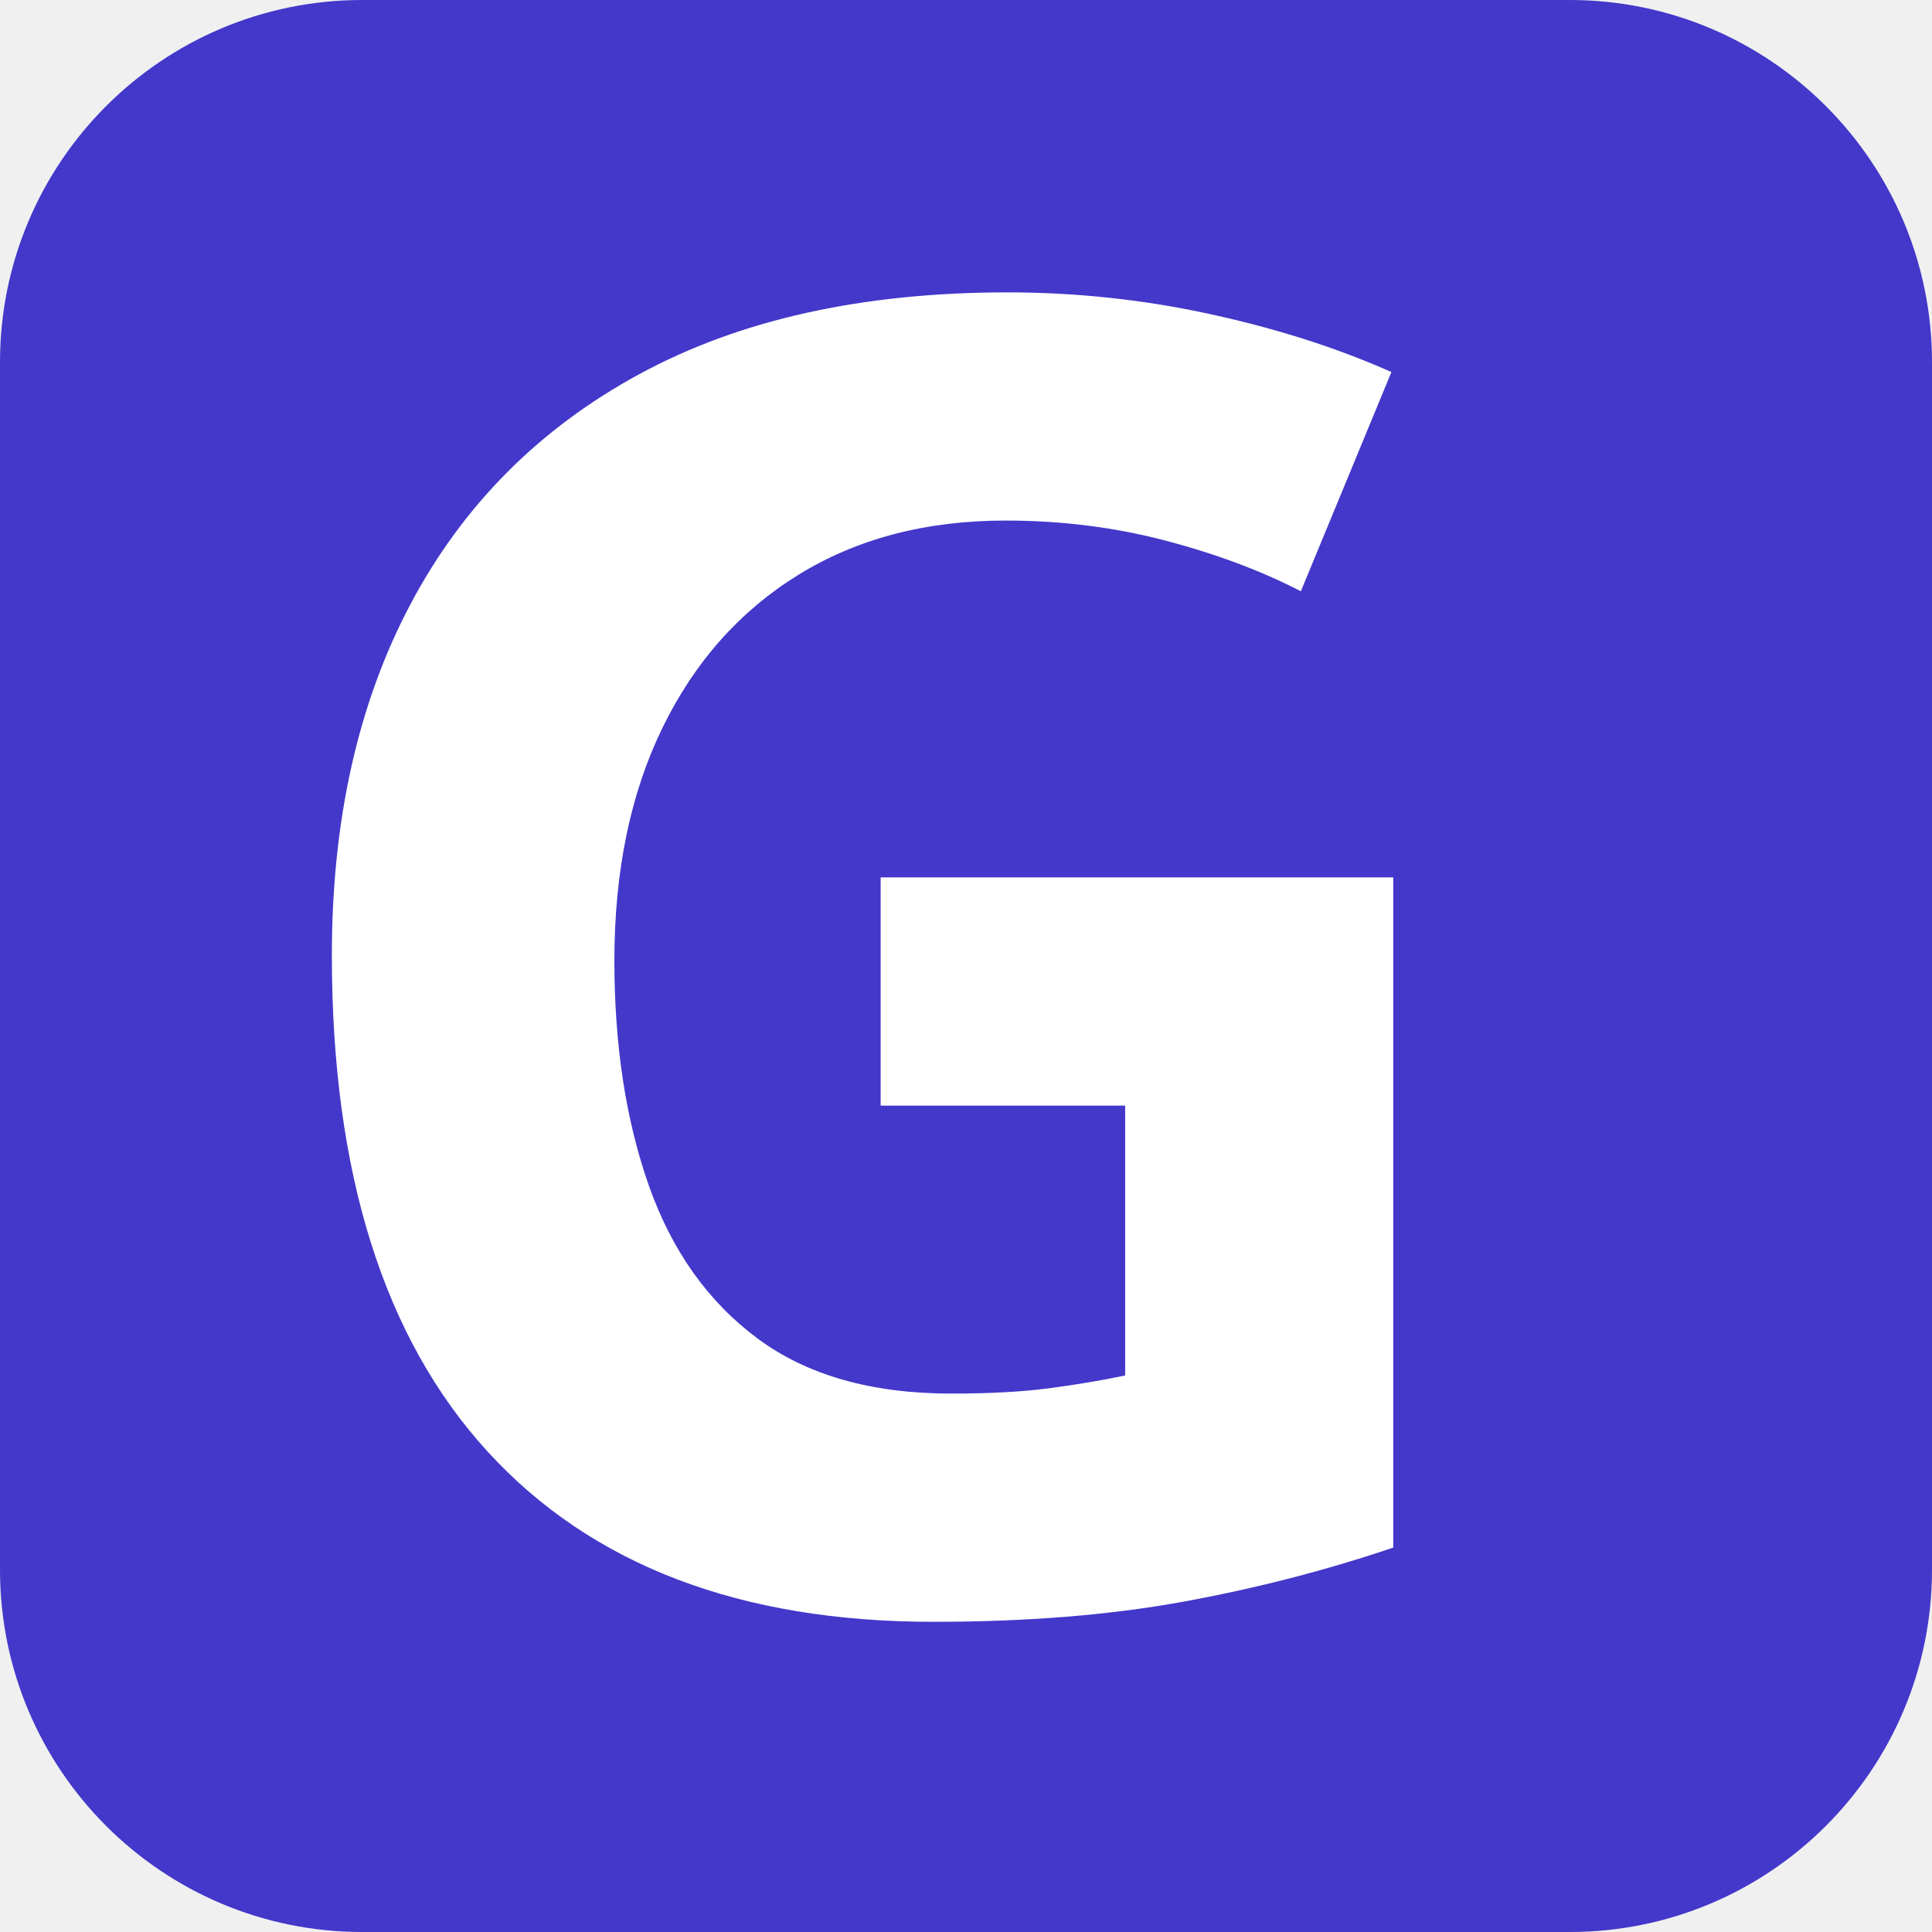
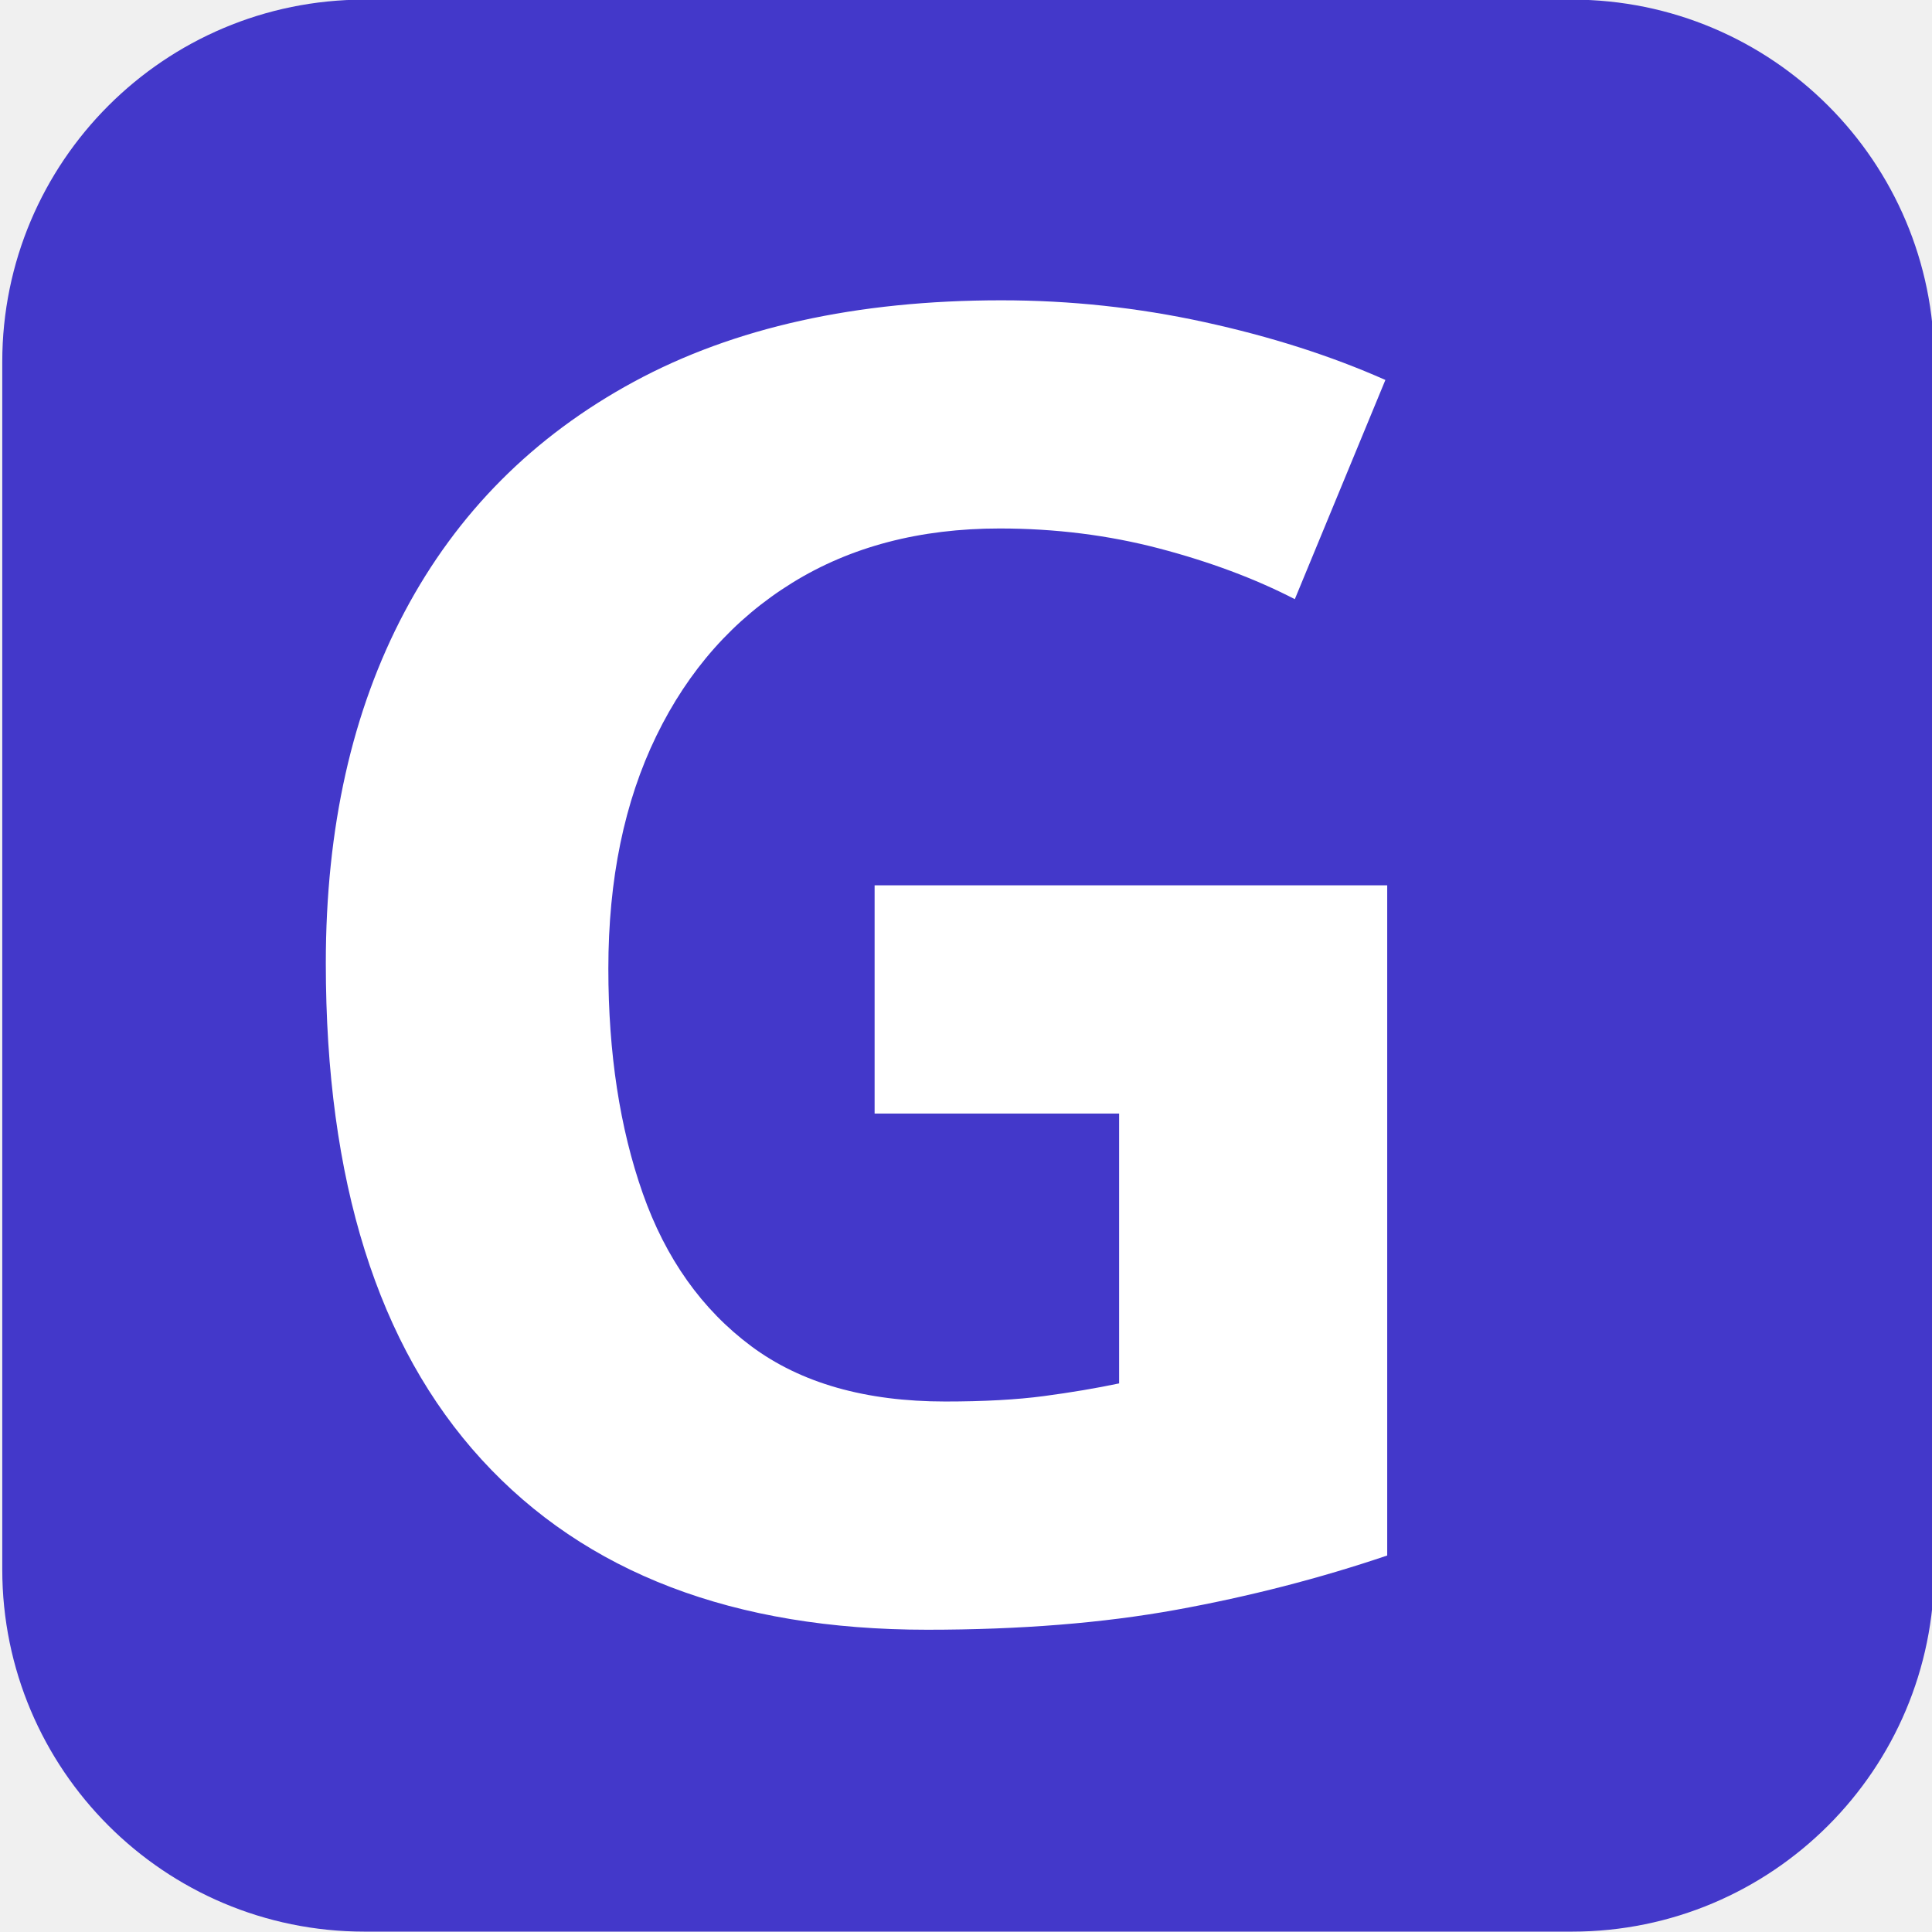
<svg xmlns="http://www.w3.org/2000/svg" id="Layer_1" version="1.1" viewBox="0 0 512 512">
  <defs>
    <style>
-       .st0 {
+       .st0, .st1 {
+         isolation: isolate;
+       }
+ 
+       .st2 {
        fill: #4338ca;
      }

      .st1 {
        fill: #fff;
        font-family: Orbitron-Black, Orbitron;
        font-size: 480px;
        font-weight: 800;
-         isolation: isolate;
      }
    </style>
  </defs>
-   <rect class="st0" width="512" height="512" rx="96" ry="96" />
-   <text class="st1" transform="translate(60.1 425)">
-     <tspan x="0" y="0">G</tspan>
-   </text>
+   <rect class="st2" x=".6" y="-.1" width="512" height="512" rx="96" ry="96" />
+   <g class="st0">
+     <text class="st1" transform="translate(58.5 427.1)">
+       <tspan x="0" y="0">G</tspan>
+     </text>
+   </g>
</svg>
